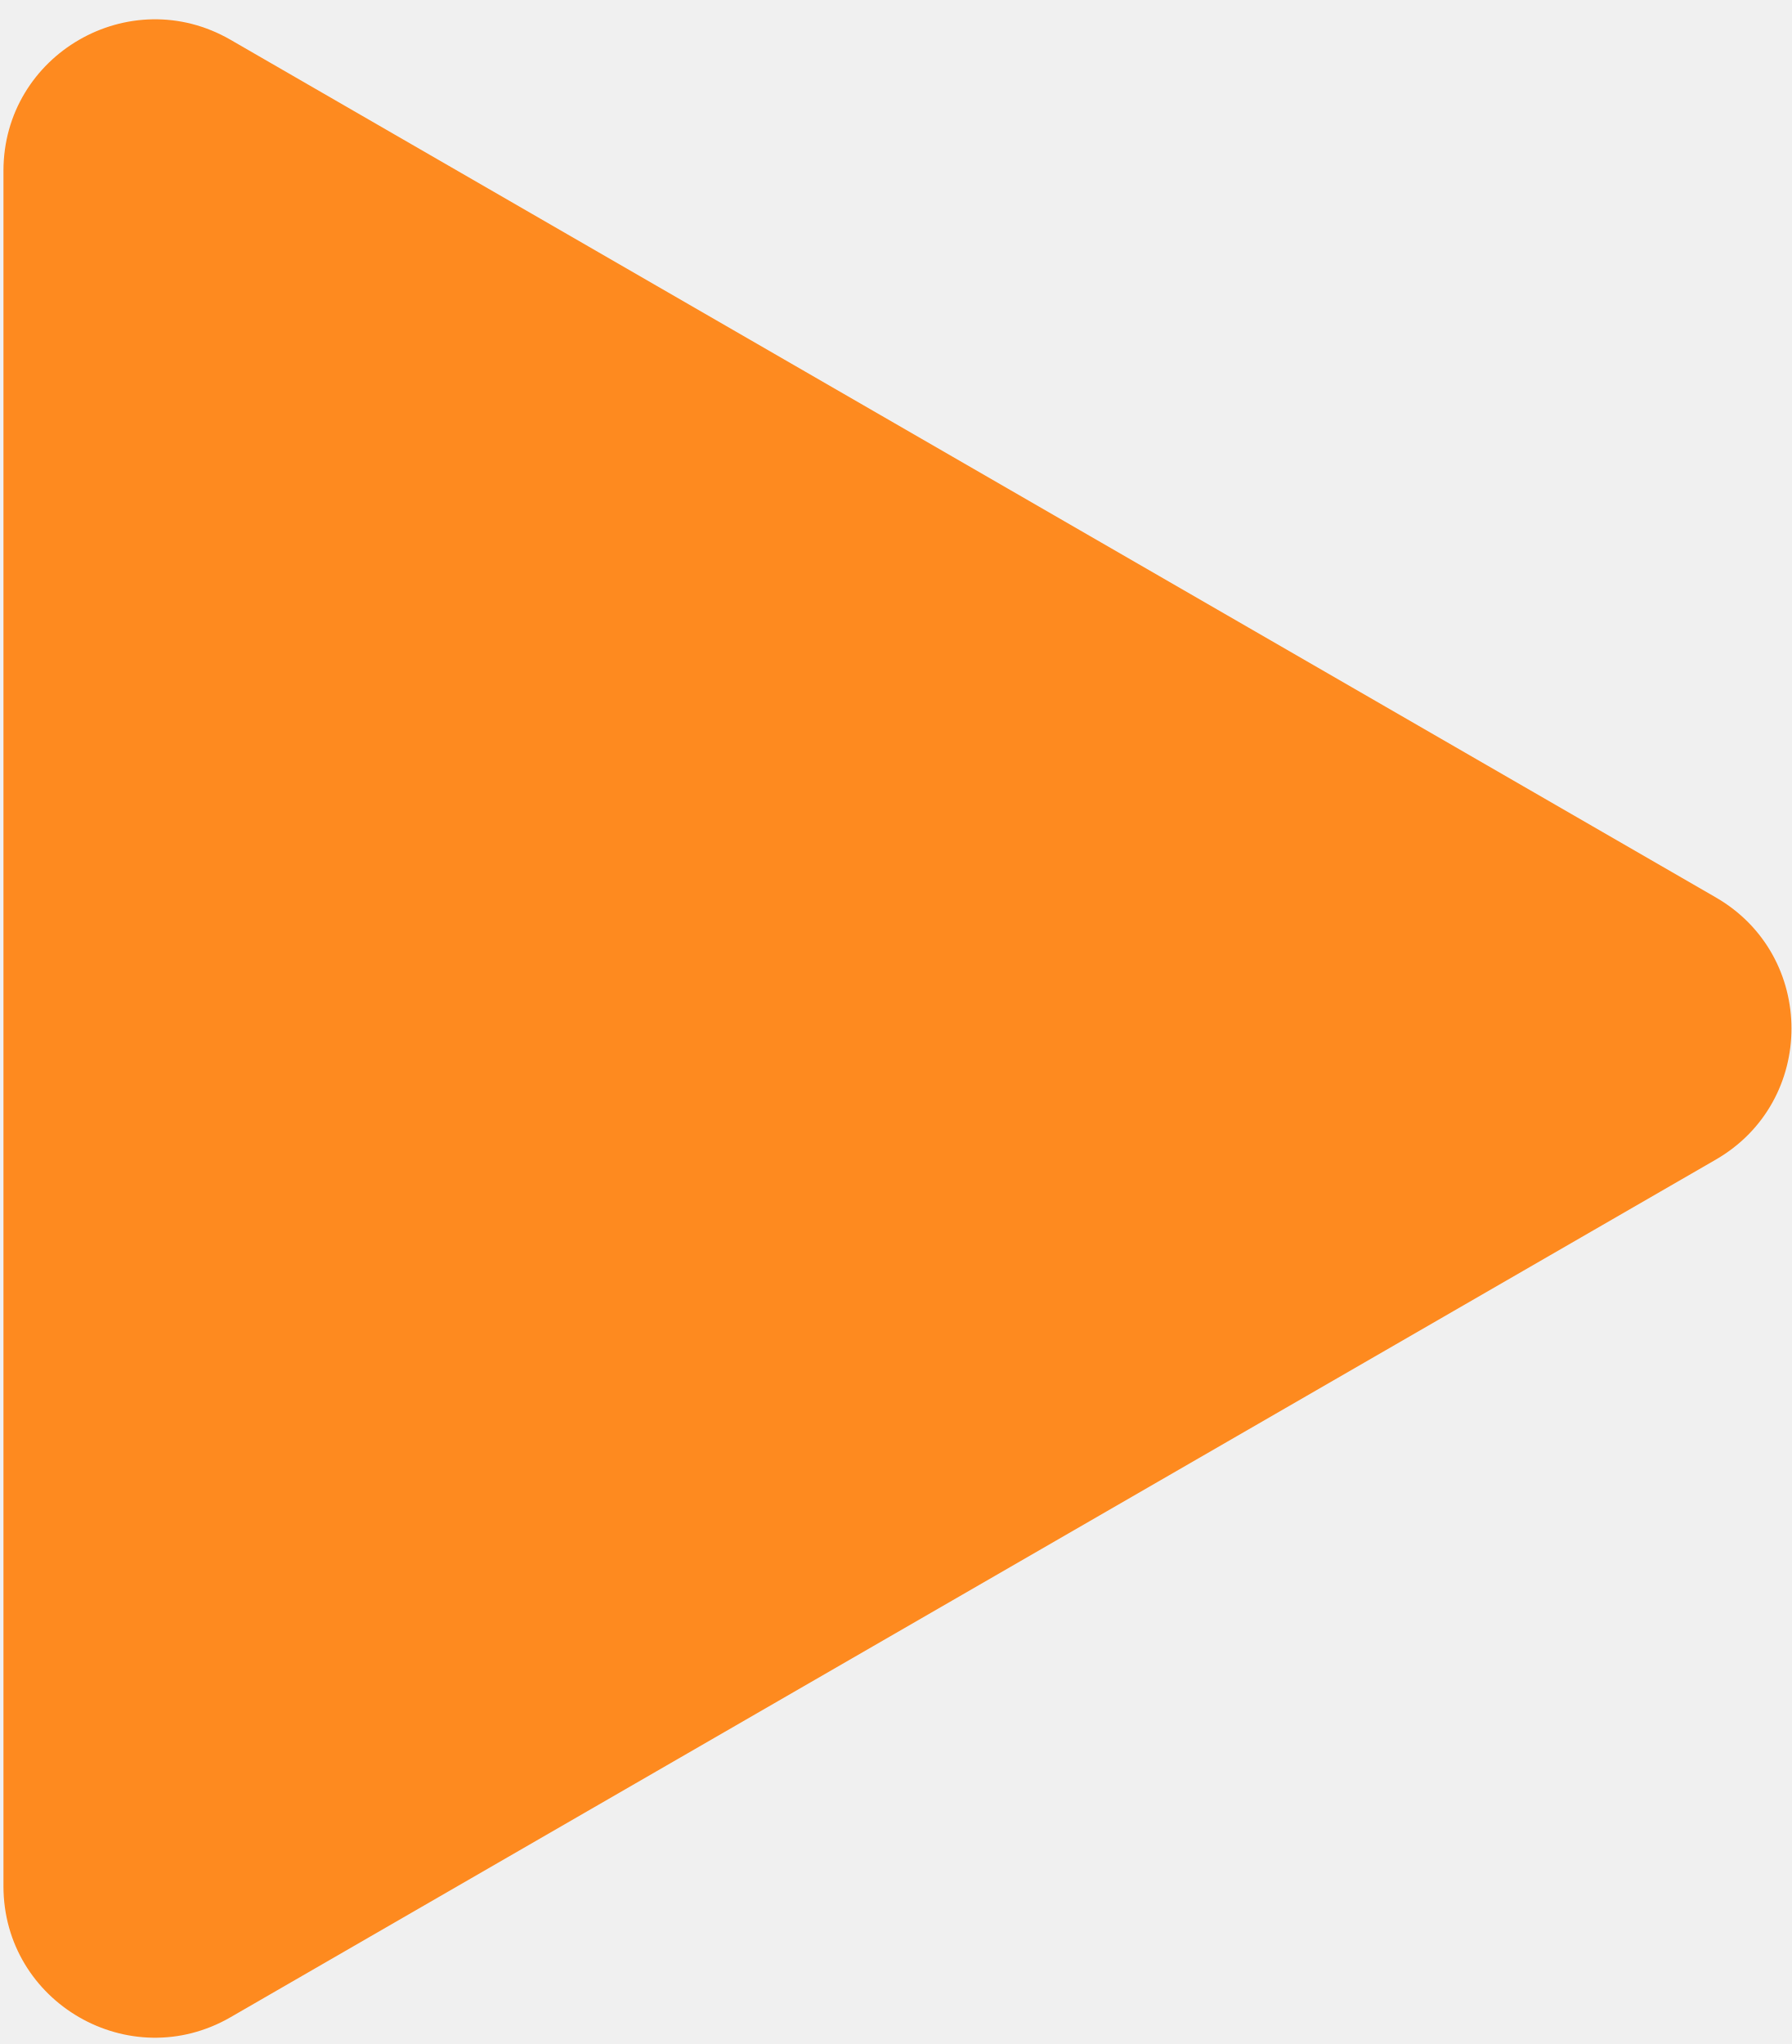
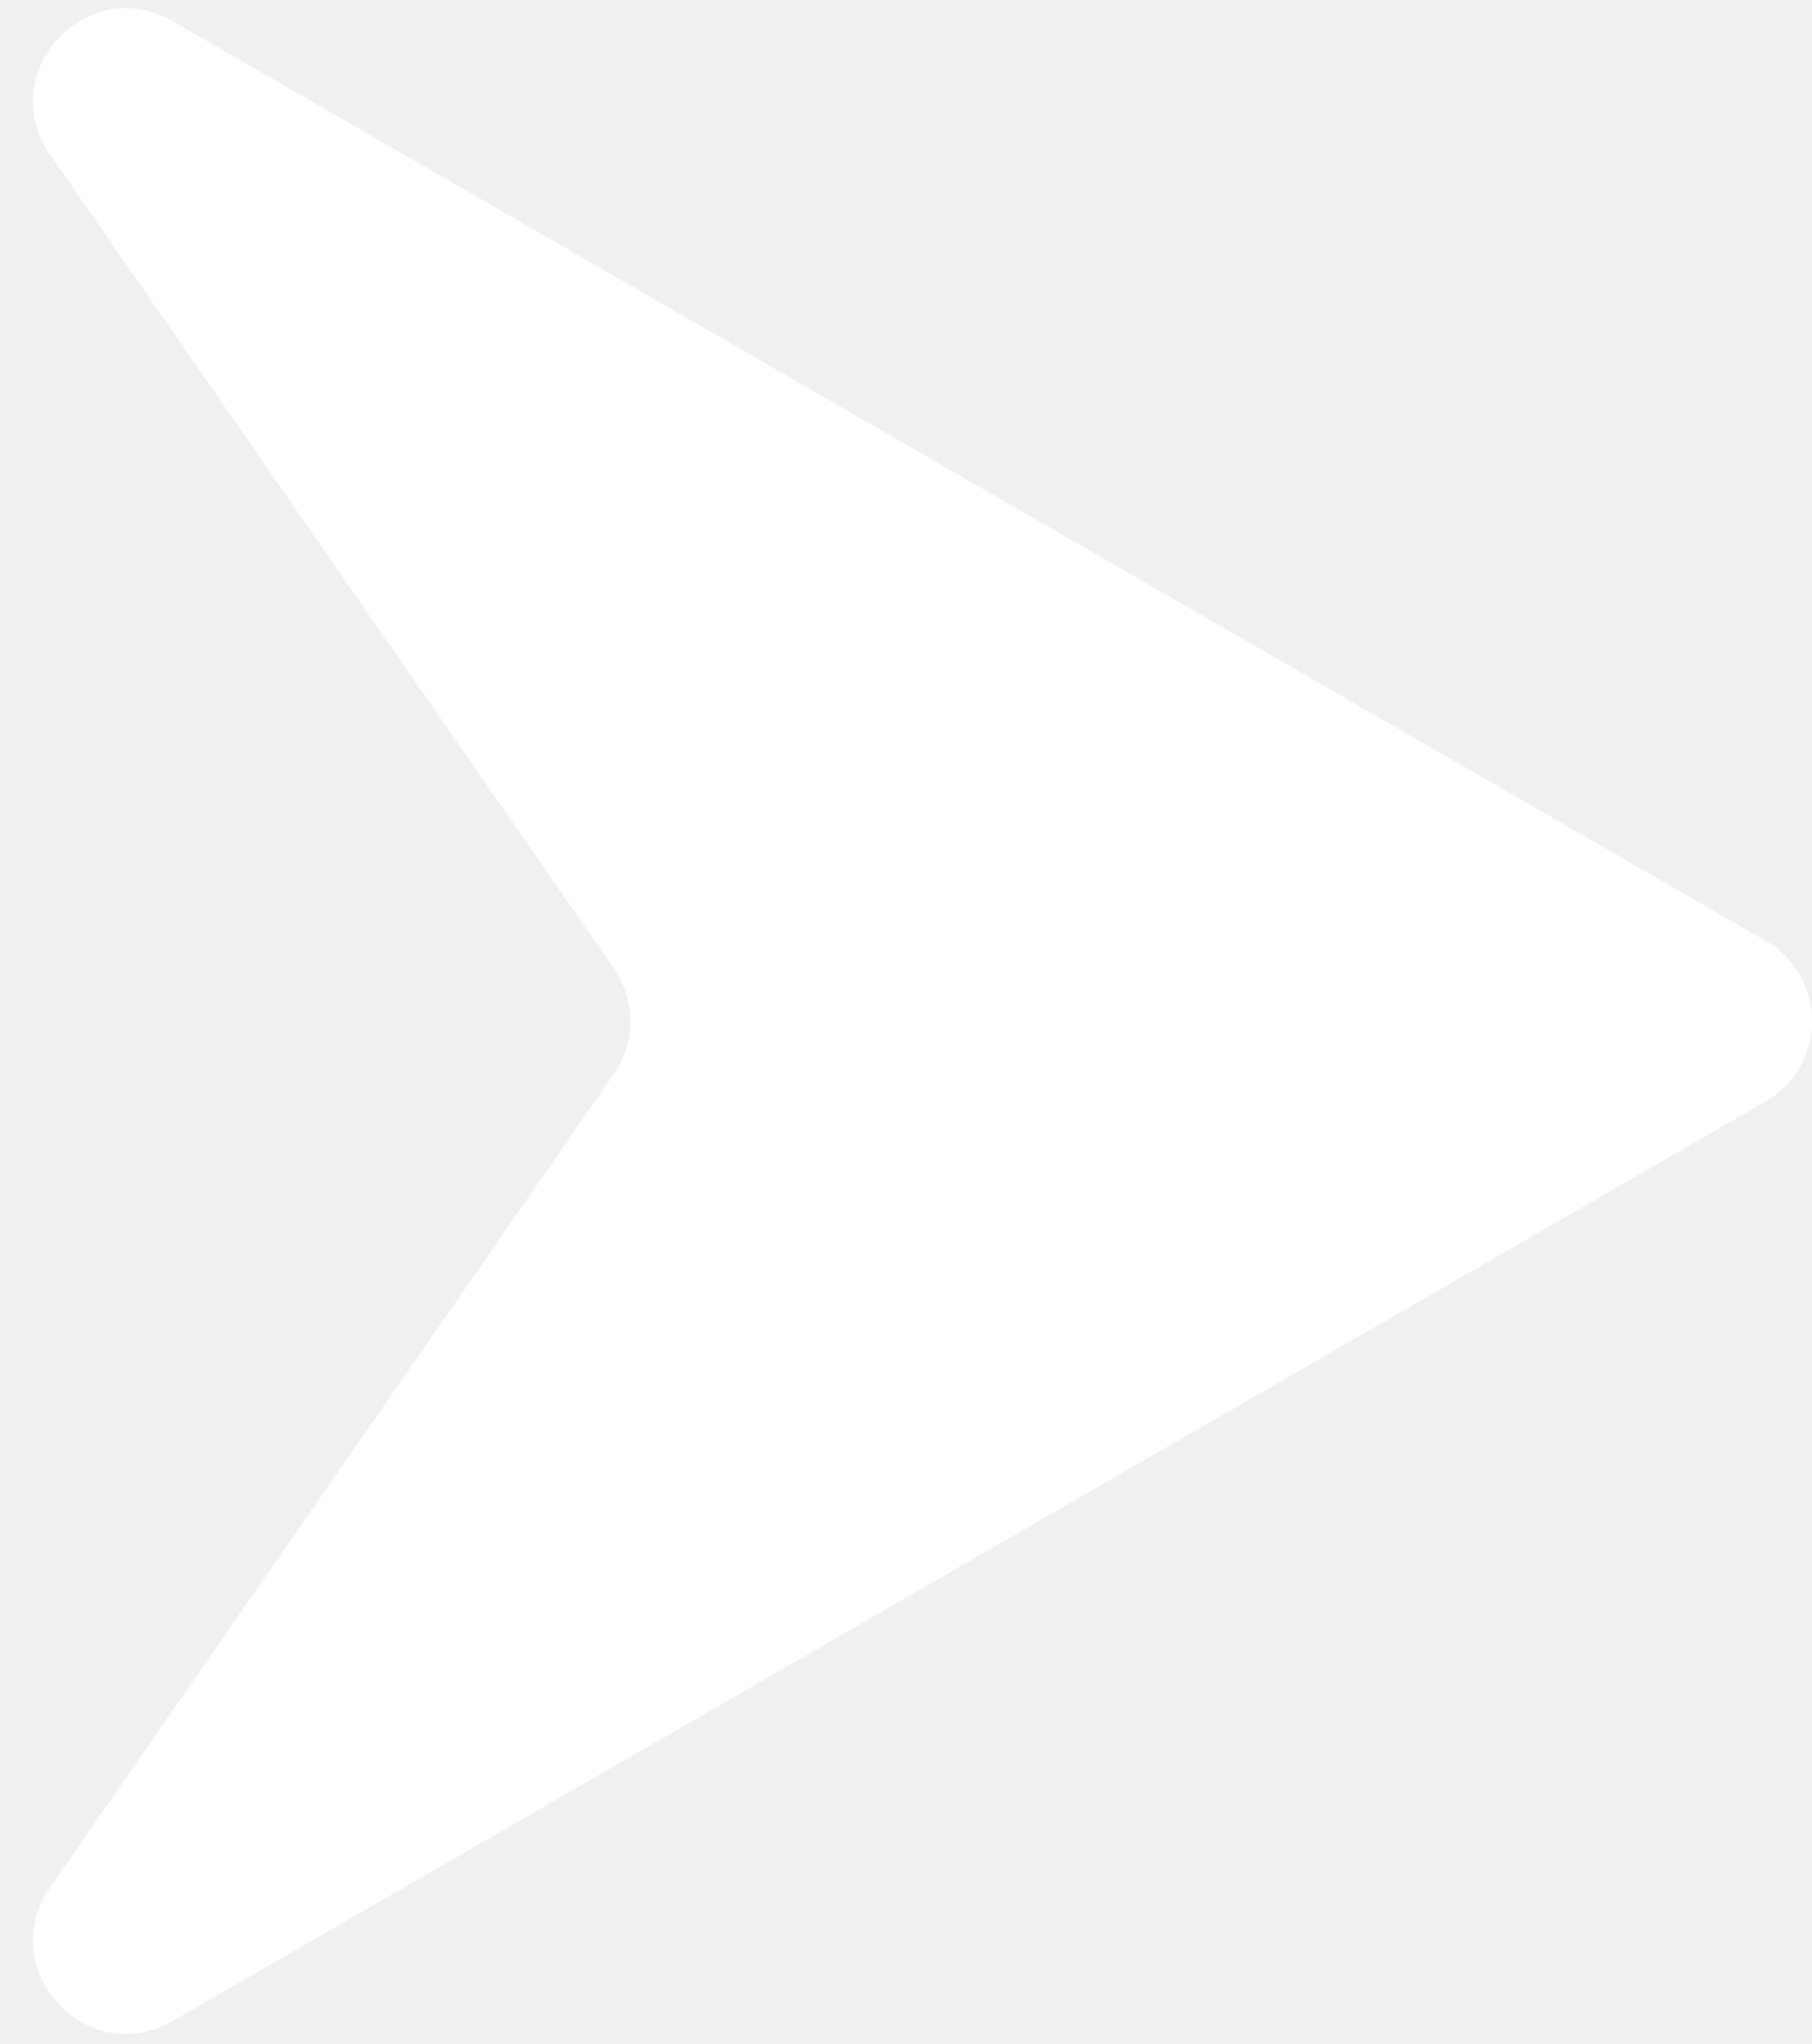
- <svg xmlns="http://www.w3.org/2000/svg" width="71" height="81" viewBox="0 0 71 81" fill="none">
-   <path d="M68 45.954C72 43.645 72 37.871 68 35.562L9.137 1.577C5.137 -0.732 0.137 2.155 0.137 6.773L0.137 74.743C0.137 79.361 5.137 82.248 9.137 79.939L68 45.954Z" fill="#FE8A1F" />
+ <svg xmlns="http://www.w3.org/2000/svg" width="39" height="44" viewBox="0 0 39 44" fill="none">
+   <path d="M38 20.249C39.333 21.018 39.333 22.943 38 23.713L3.722 43.503C1.873 44.571 -0.138 42.387 1.078 40.632L13.211 23.12C13.686 22.435 13.686 21.527 13.211 20.842L1.078 3.329C-0.138 1.574 1.873 -0.609 3.722 0.458L38 20.249Z" fill="white" />
</svg>
